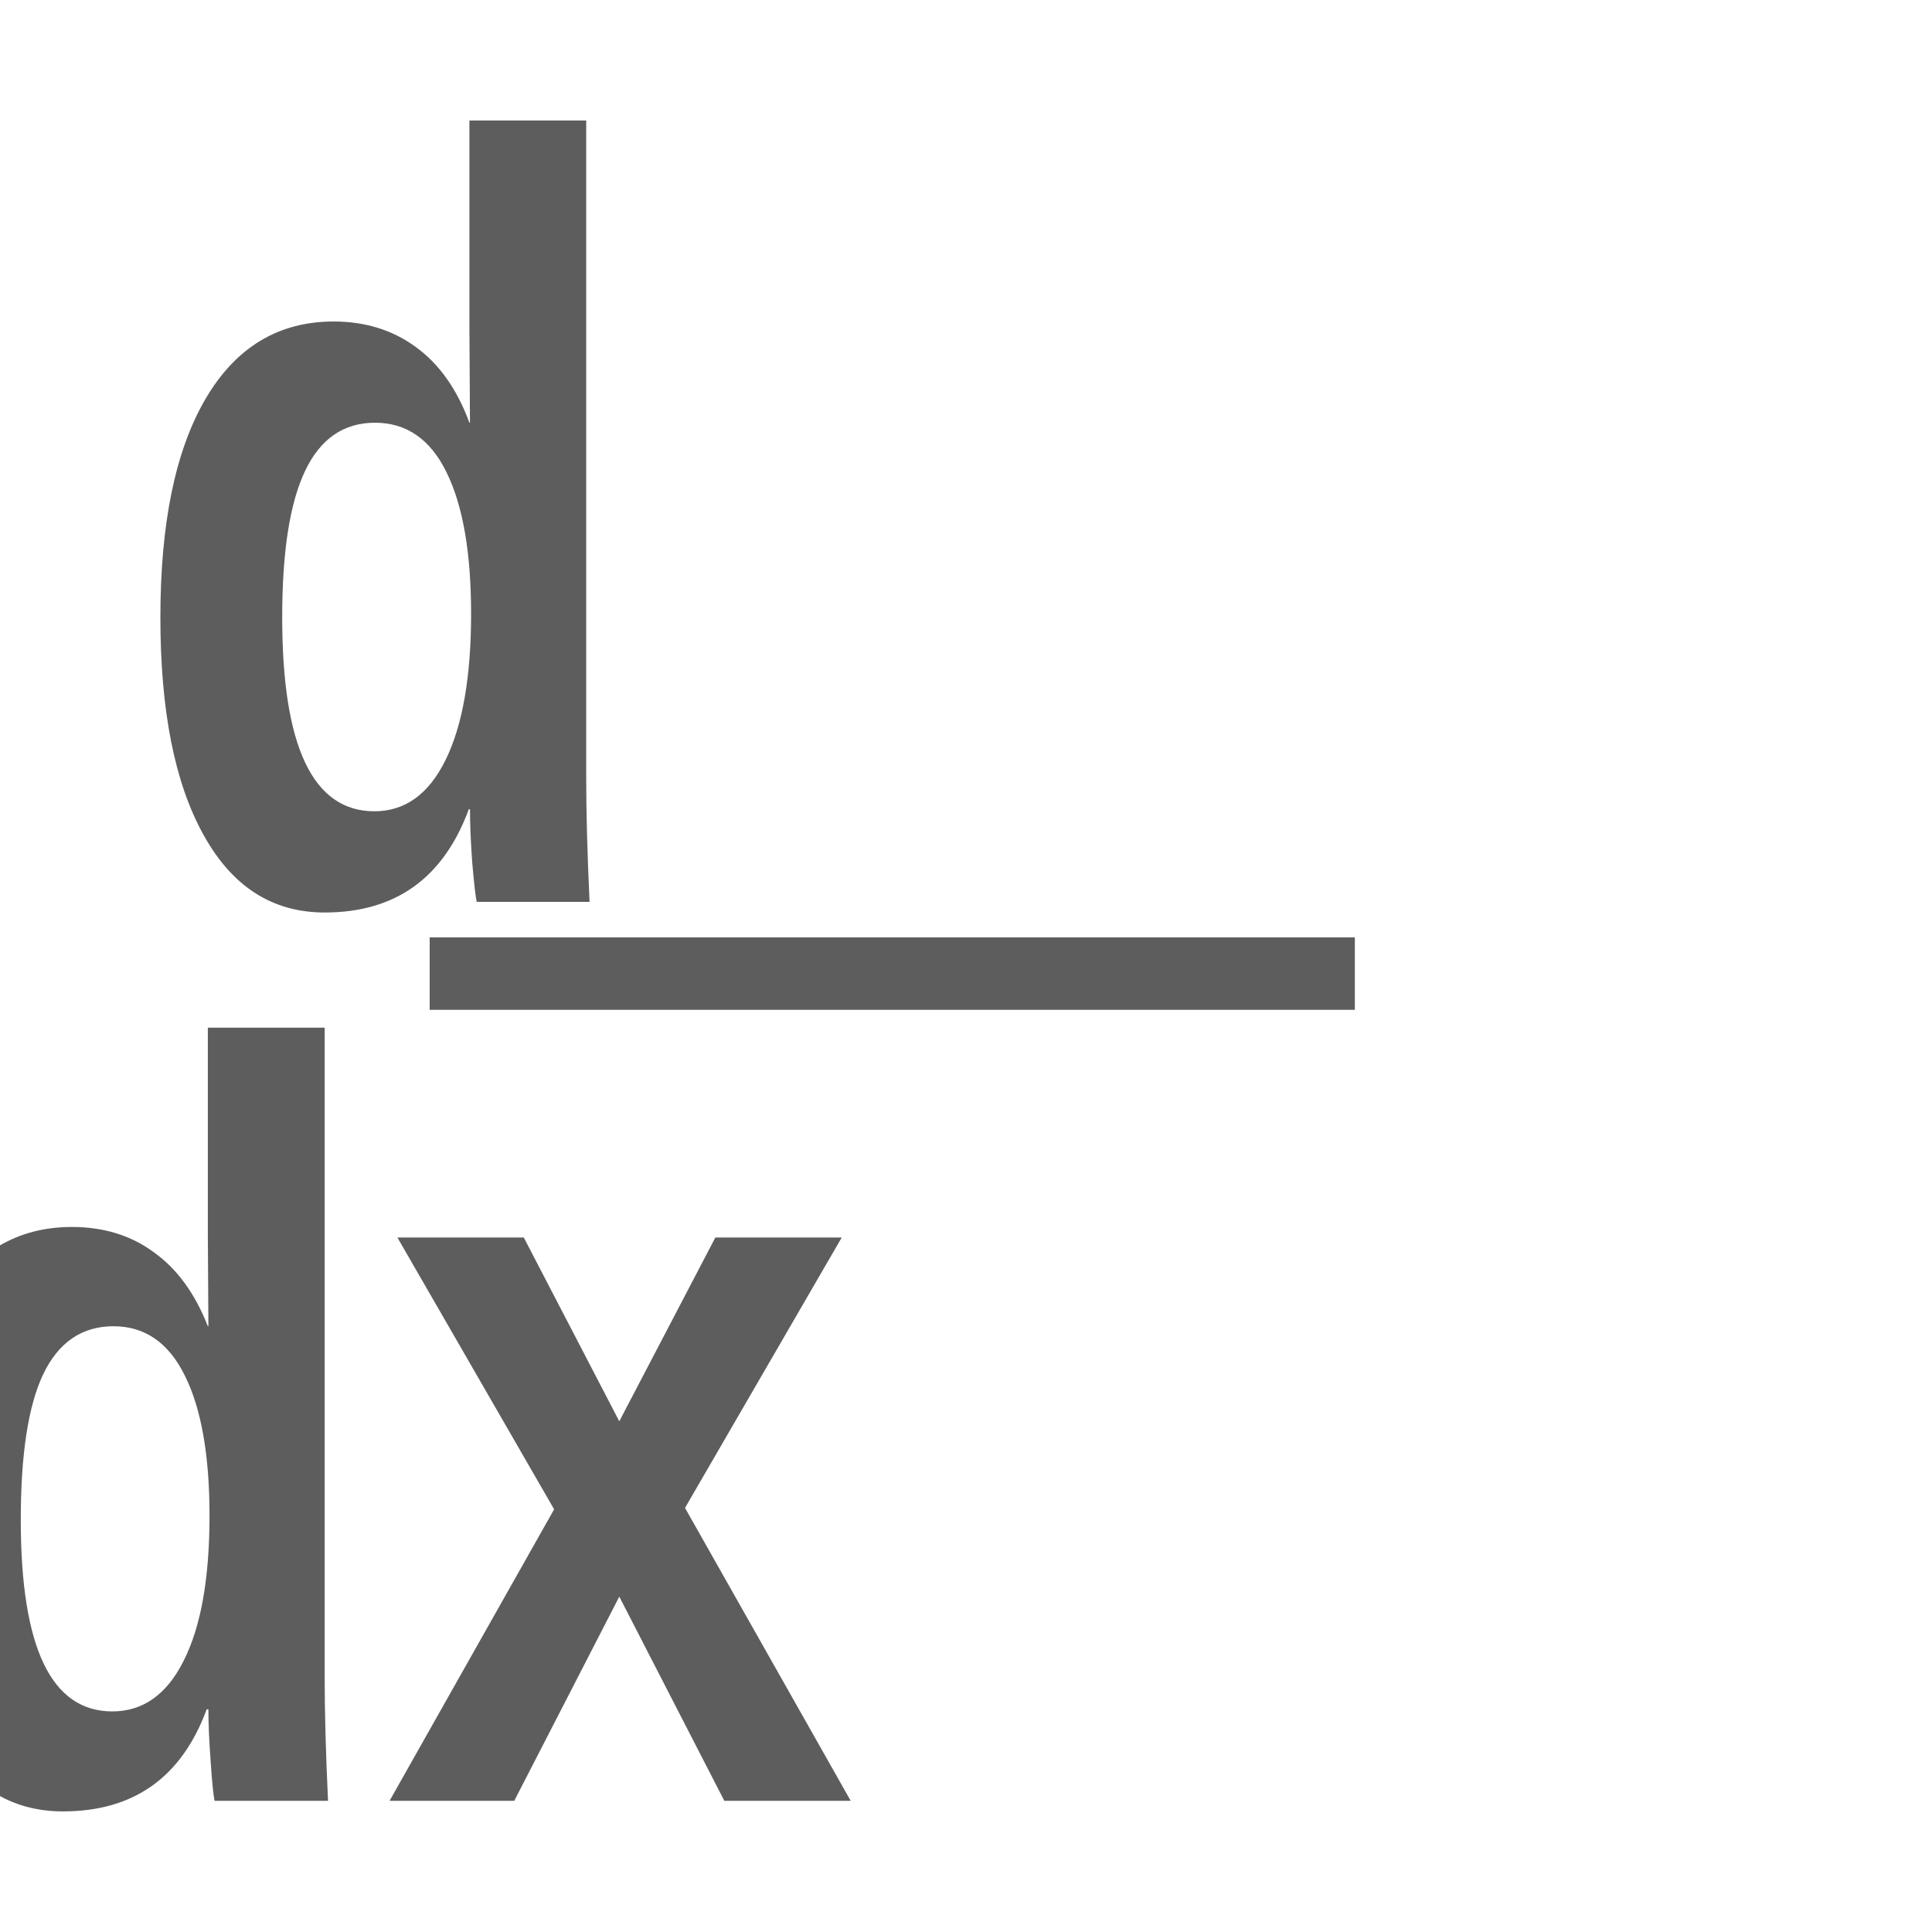
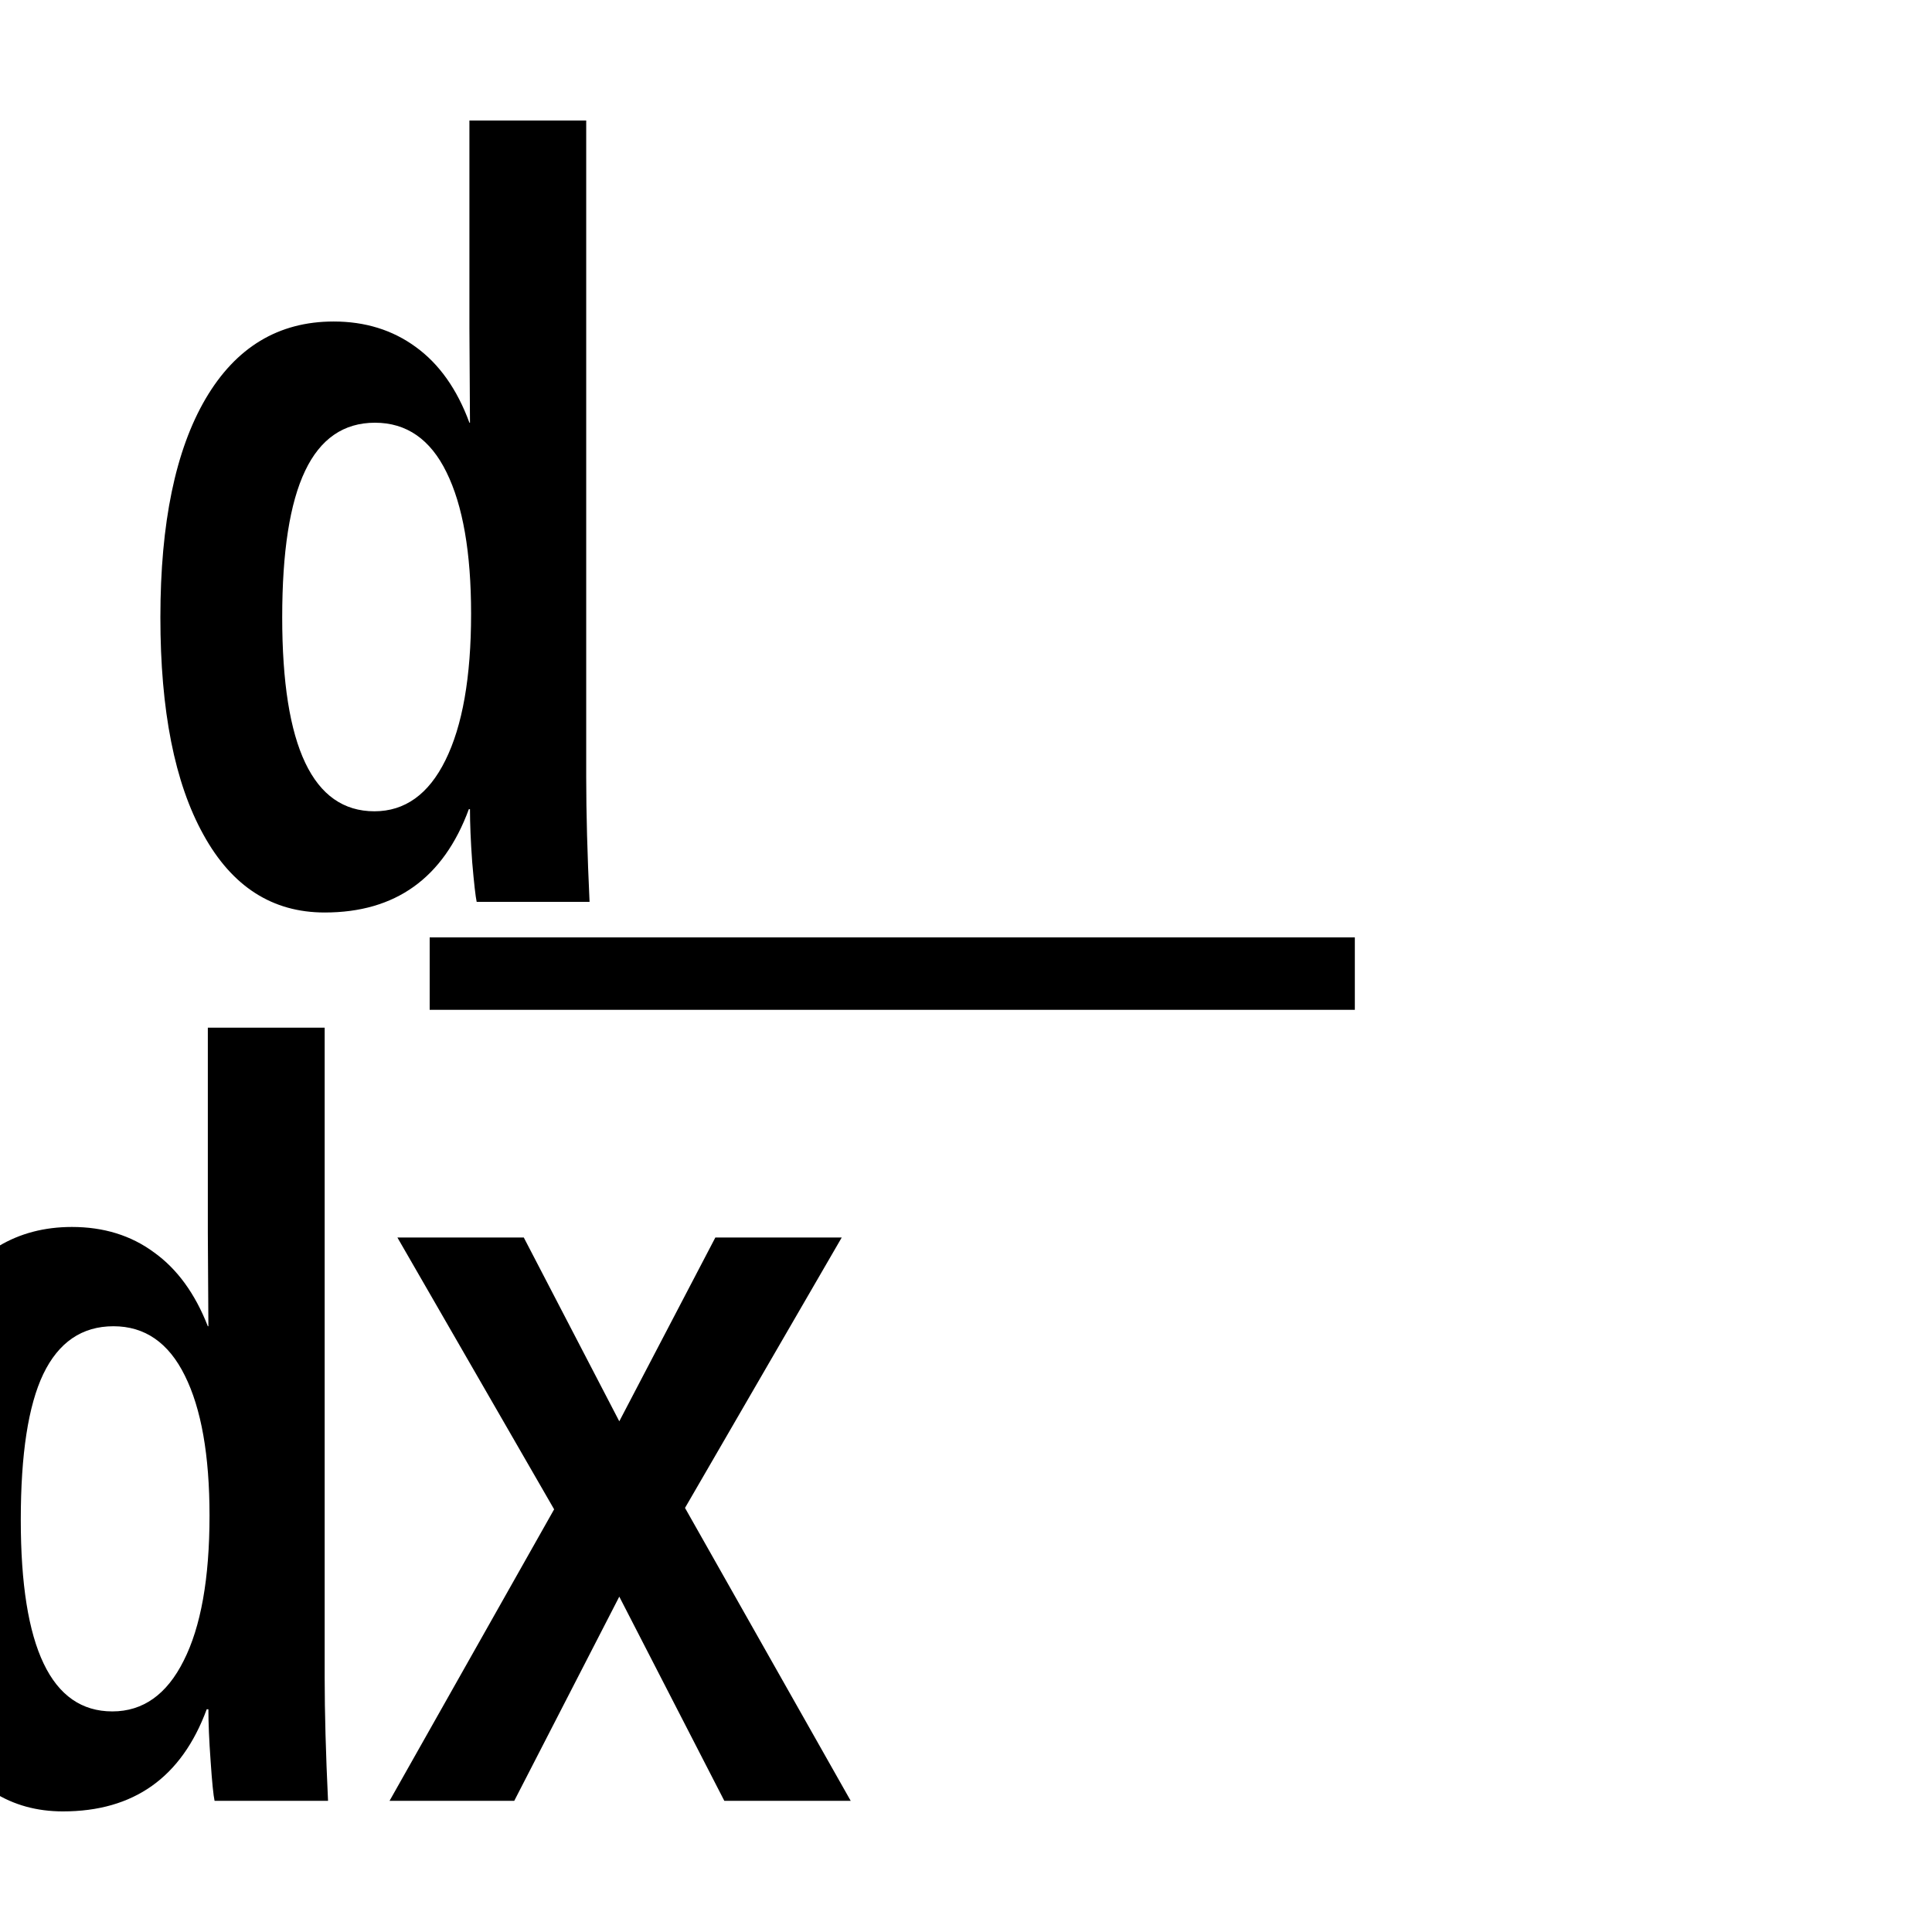
<svg xmlns="http://www.w3.org/2000/svg" version="1.1" width="48" height="48" id="svg8173">
  <defs id="defs8175" />
  <g transform="translate(-3.7649442e-8,1.2878446e-6)" id="g3822">
-     <text x="3.377" y="61.678" transform="scale(2.031854,0.4921614)" id="text8206" xml:space="preserve" style="font-size:46.751px;font-style:normal;font-weight:normal;line-height:125%;letter-spacing:0px;word-spacing:0px;fill:#353535;fill-opacity:0.8;stroke:none;font-family:Sans">
-       <tspan x="3.377" y="61.678" id="tspan8208" style="fill:#353535;fill-opacity:0.8">-</tspan>
+     <text x="3.377" y="61.678" transform="scale(2.031854,0.4921614)" id="text8206" xml:space="preserve" style="font-size:46.751px;font-style:normal;font-weight:normal;line-height:125%;letter-spacing:0px;word-spacing:0px;fill:#000000;fill-opacity:1;stroke:none;font-family:Sans">
+       <tspan x="3.377" y="61.678" id="tspan8208" style="fill:#000000;fill-opacity:1">-</tspan>
    </text>
-     <text x="27.312" y="19.91" transform="scale(0.8885688,1.125405)" id="text3029" xml:space="preserve" style="font-size:23.798px;font-style:normal;font-variant:normal;font-weight:bold;font-stretch:normal;text-align:center;line-height:125%;writing-mode:lr-tb;text-anchor:middle;fill:#353535;fill-opacity:0.8;stroke:none;font-family:Arial;-inkscape-font-specification:Arial Bold">
+     <text x="27.312" y="19.91" transform="scale(0.8885688,1.125405)" id="text3029" xml:space="preserve" style="font-size:23.798px;font-style:normal;font-variant:normal;font-weight:bold;font-stretch:normal;text-align:center;line-height:125%;writing-mode:lr-tb;text-anchor:middle;fill:#000000;fill-opacity:1;stroke:none;font-family:Arial;-inkscape-font-specification:Arial Bold">
      <tspan x="27.312" y="19.91" id="tspan3031" style="stroke:none">d</tspan>
    </text>
-     <text x="26.478" y="39.961" transform="scale(0.8931567,1.119624)" id="text3029-9" xml:space="preserve" style="font-size:23.675px;font-style:normal;font-variant:normal;font-weight:bold;font-stretch:normal;text-align:center;line-height:125%;writing-mode:lr-tb;text-anchor:middle;fill:#353535;fill-opacity:0.8;stroke:none;font-family:Arial;-inkscape-font-specification:Arial Bold">
+     <text x="26.478" y="39.961" transform="scale(0.8931567,1.119624)" id="text3029-9" xml:space="preserve" style="font-size:23.675px;font-style:normal;font-variant:normal;font-weight:bold;font-stretch:normal;text-align:center;line-height:125%;writing-mode:lr-tb;text-anchor:middle;fill:#000000;fill-opacity:1;stroke:none;font-family:Arial;-inkscape-font-specification:Arial Bold">
      <tspan x="26.478" y="39.961" id="tspan3031-5" style="stroke:none">dx</tspan>
    </text>
  </g>
</svg>
